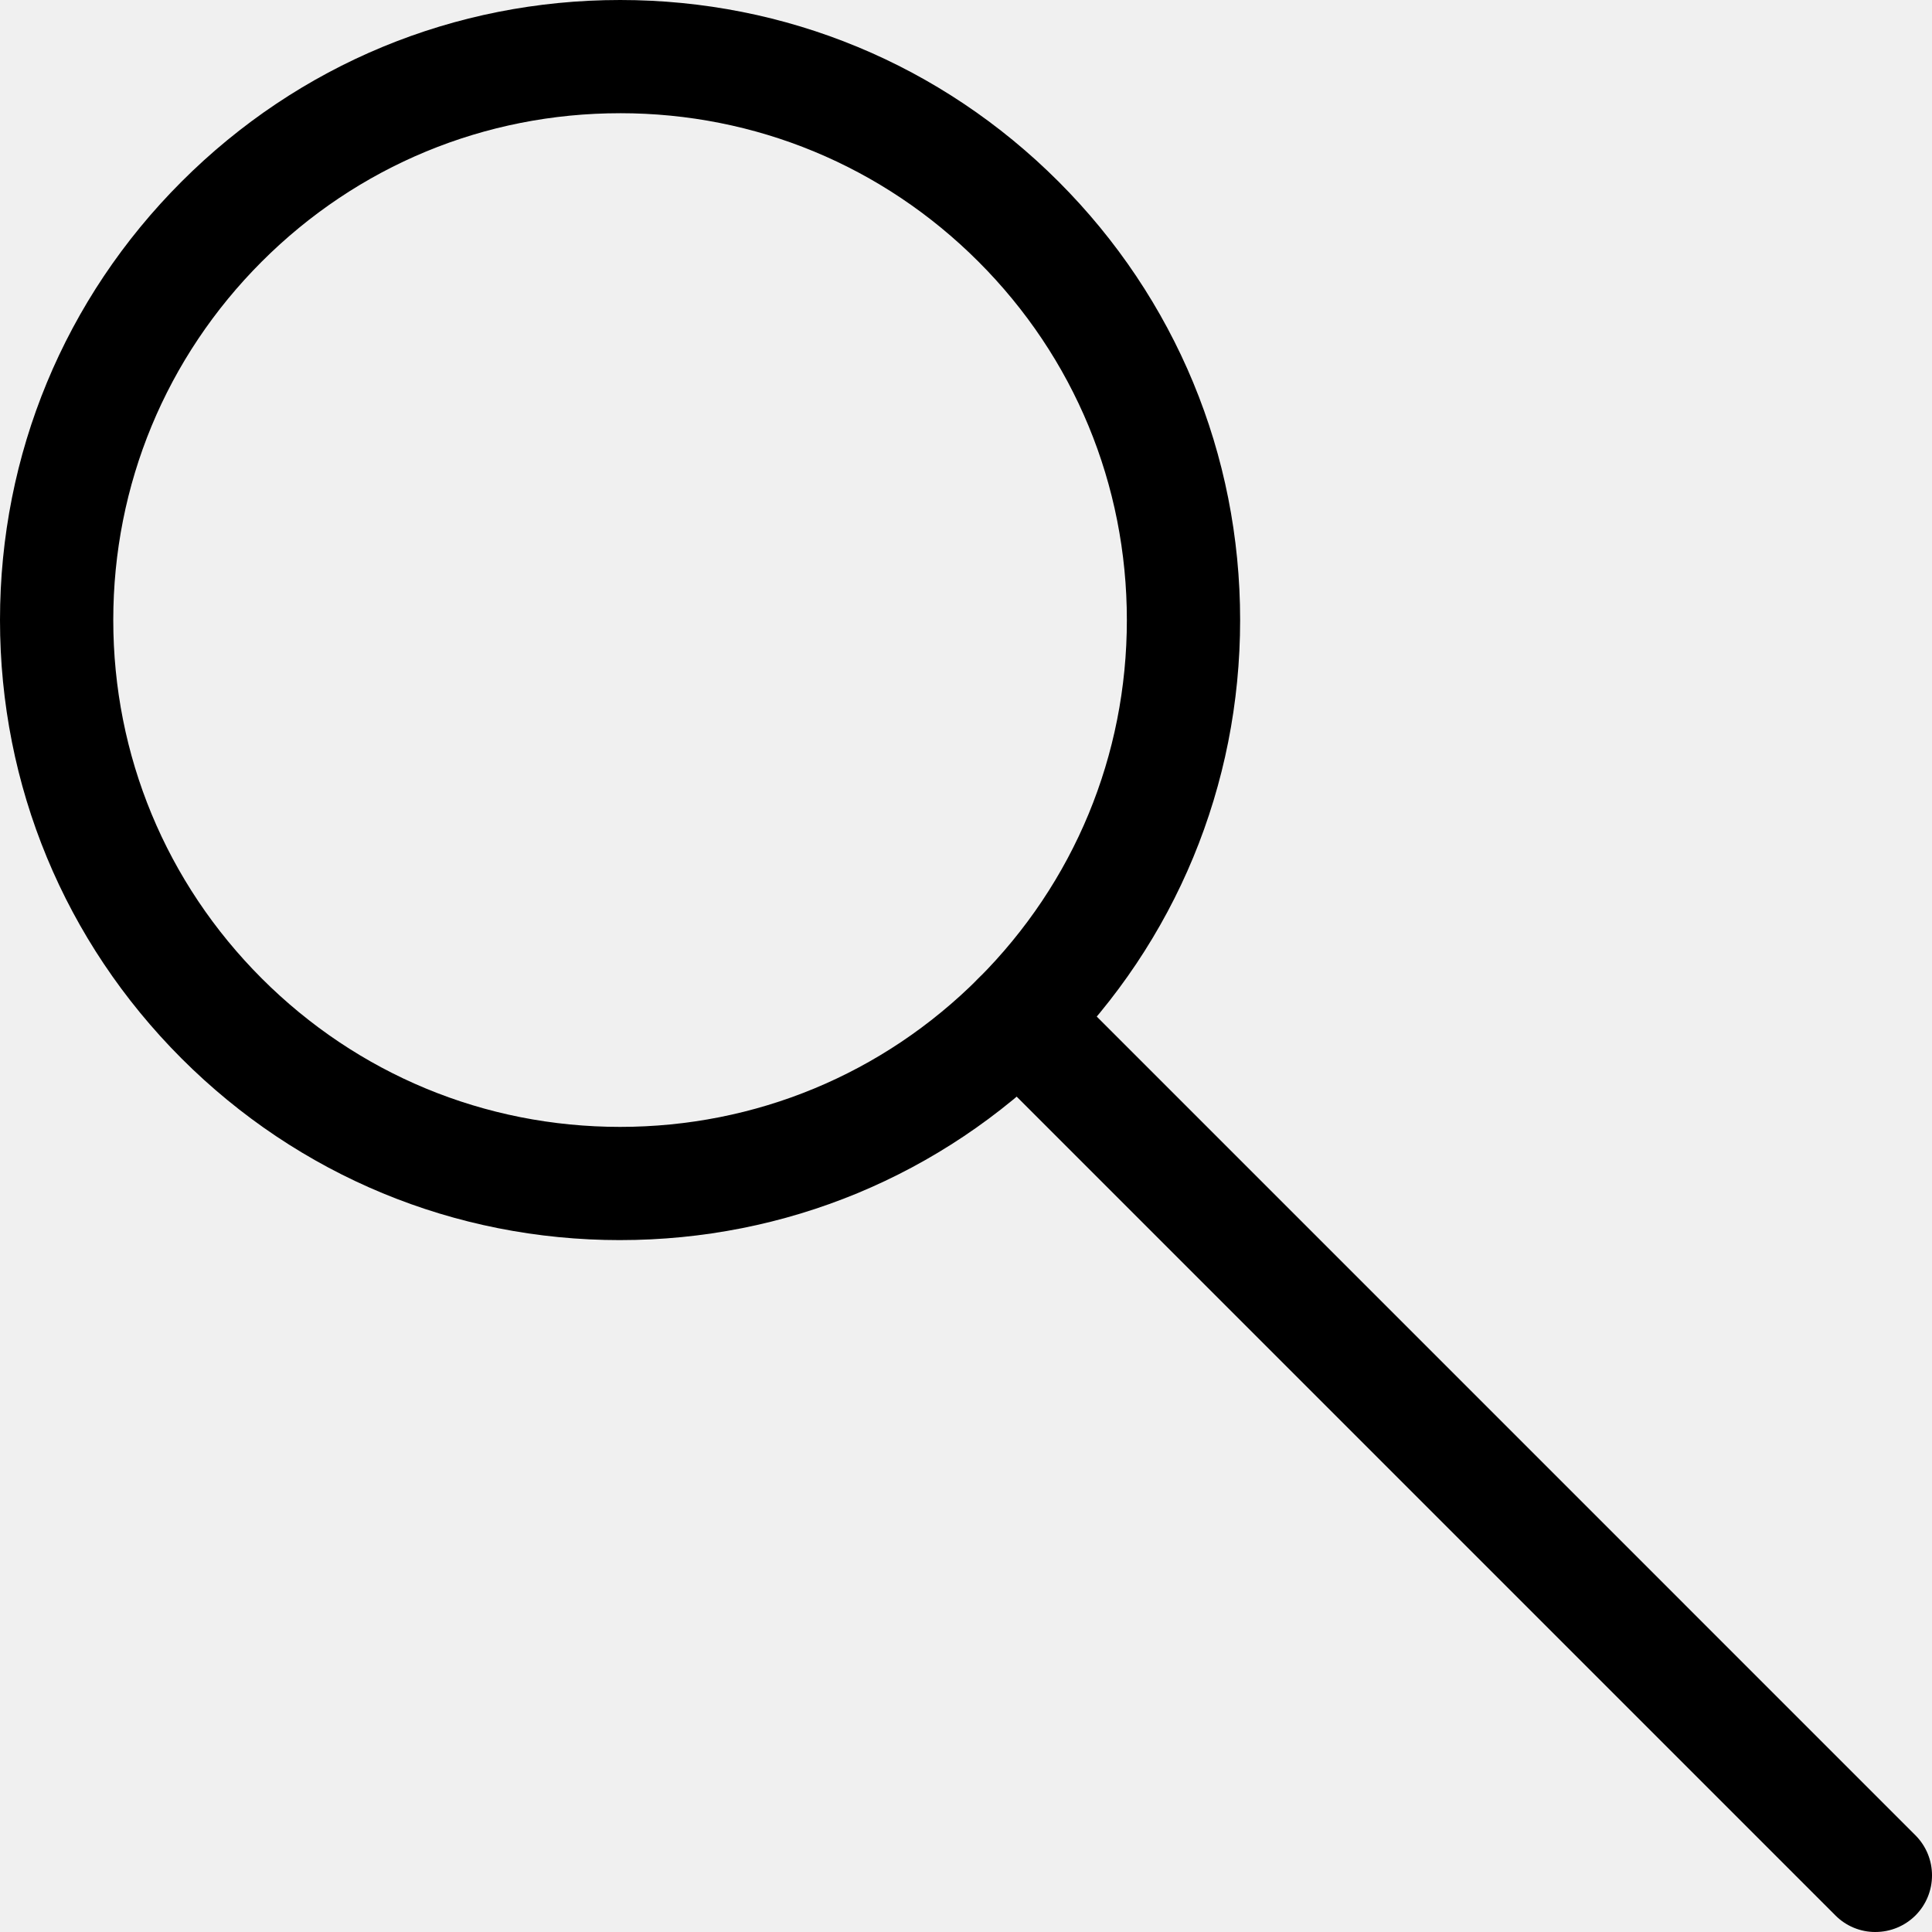
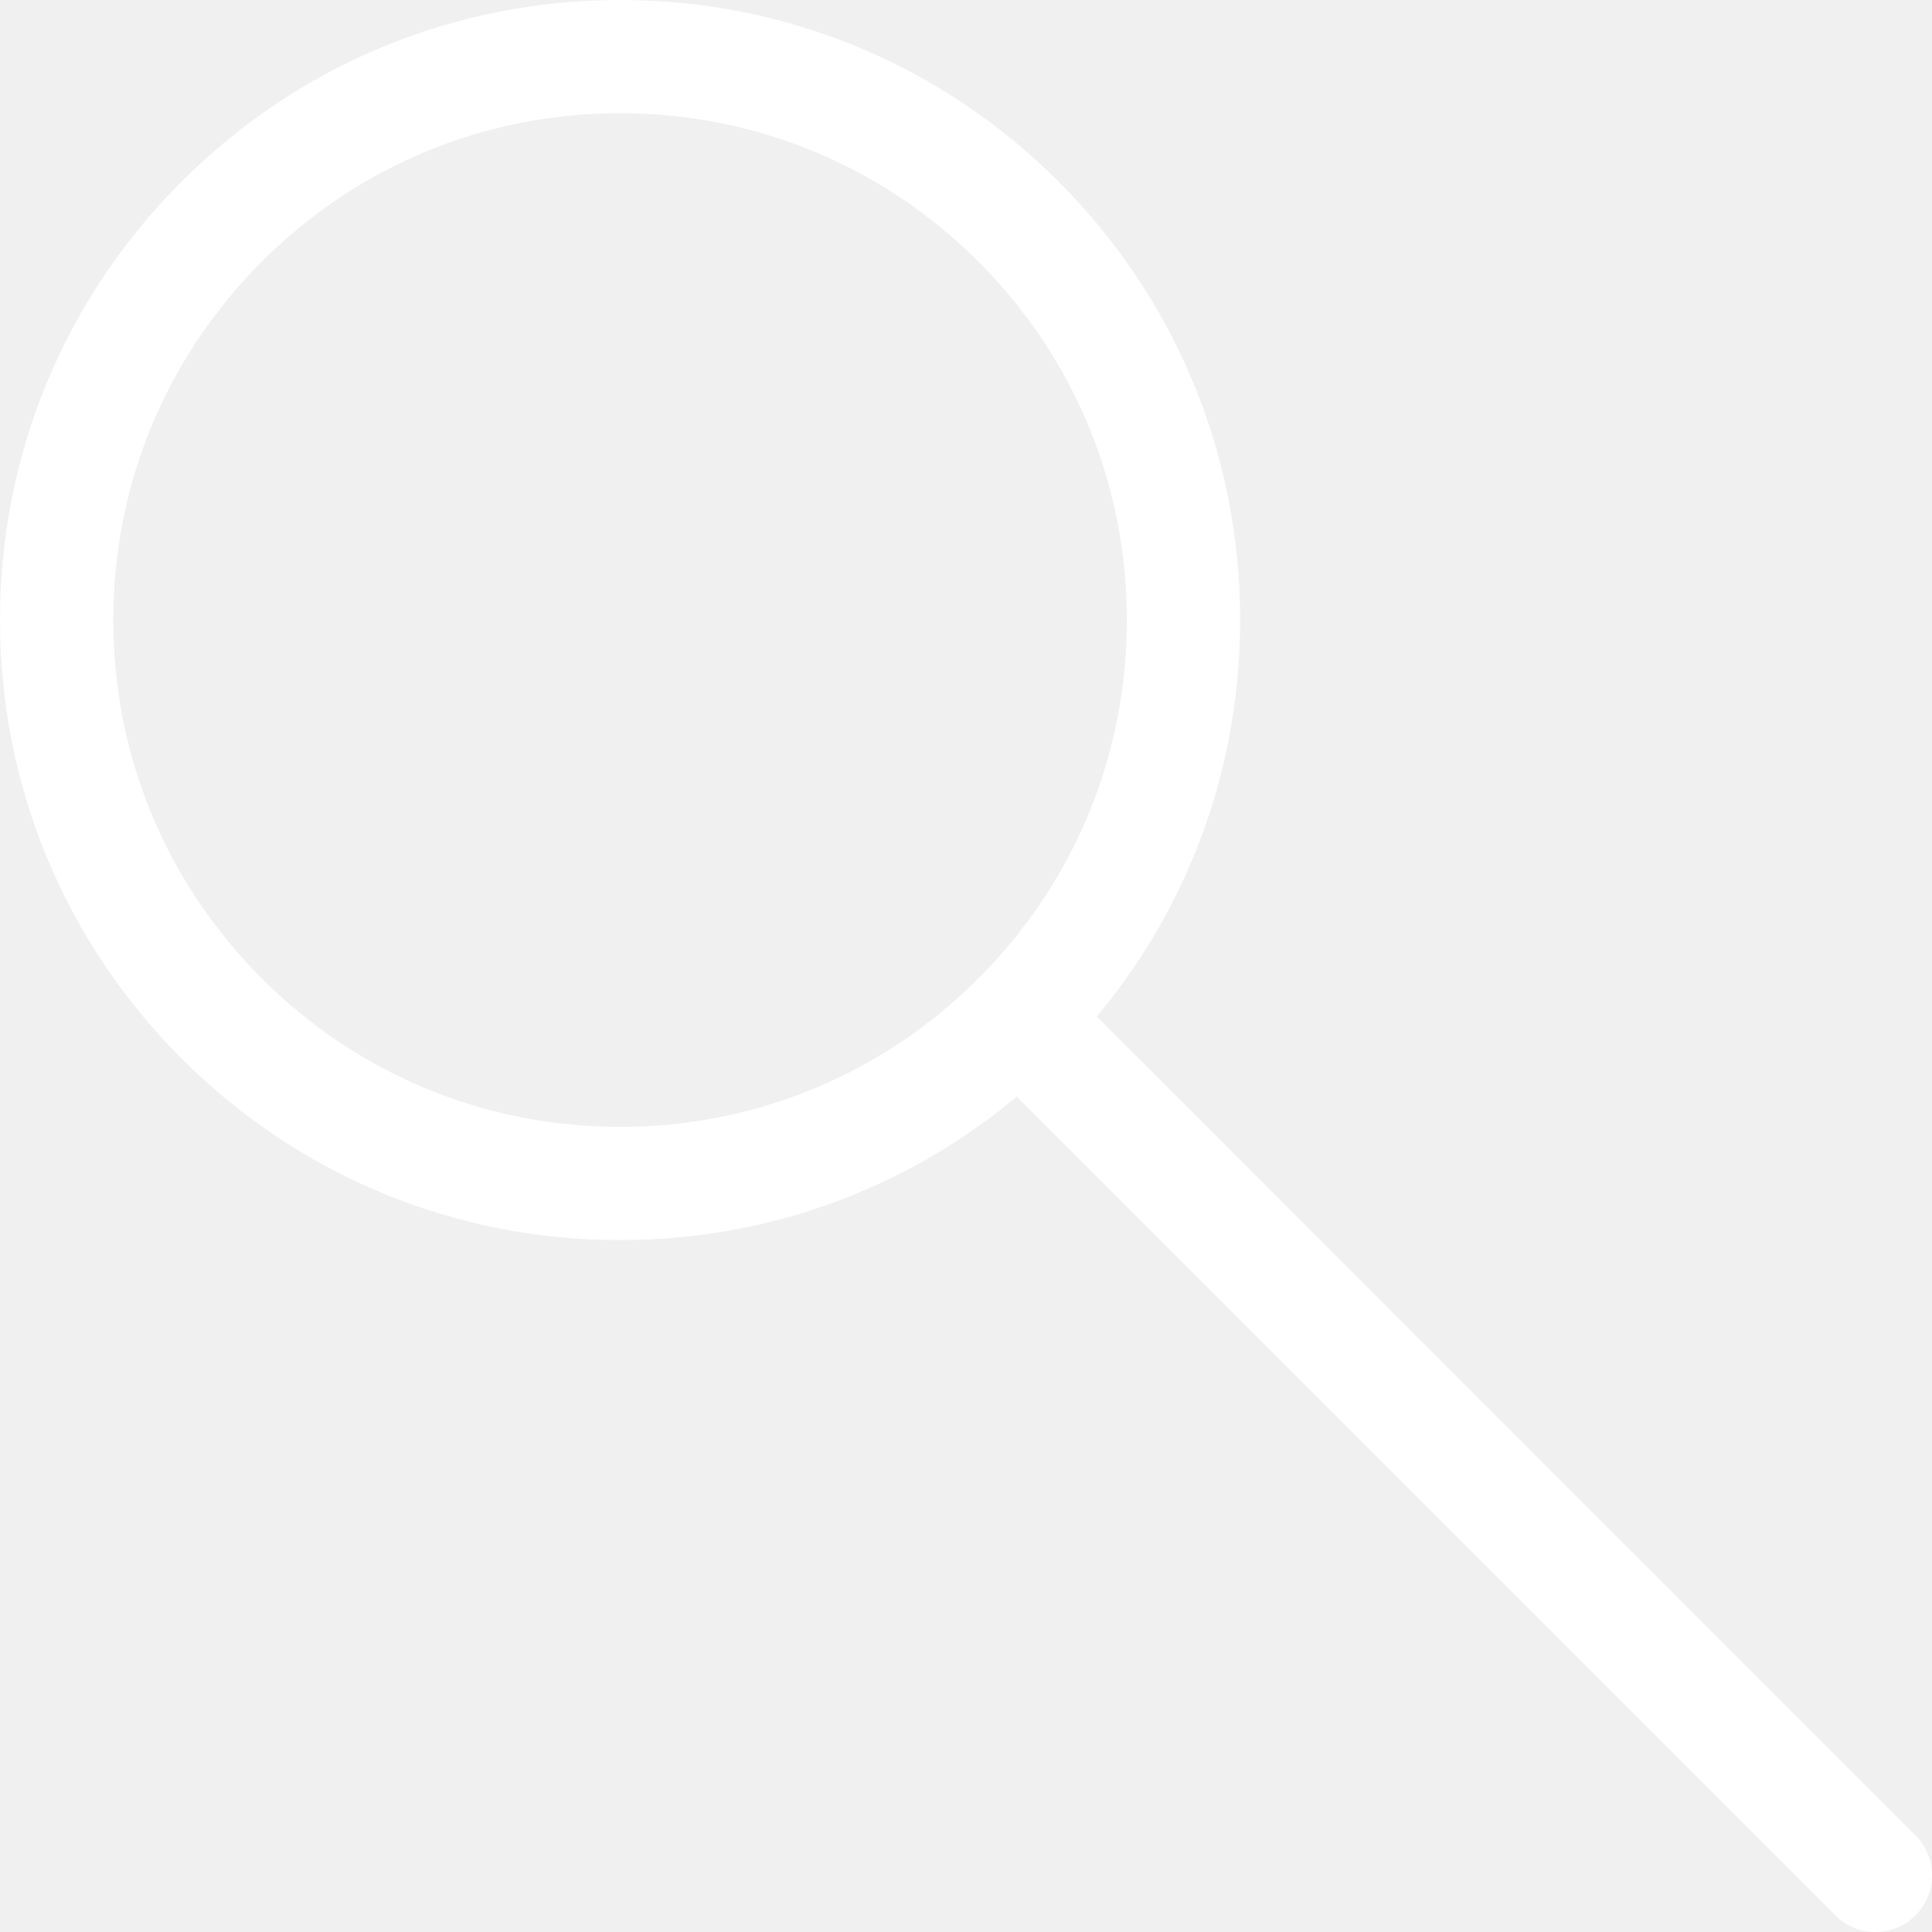
<svg xmlns="http://www.w3.org/2000/svg" viewBox="0 0 177.783 177.783">
-   <path d="M57.06 114.115c-15.243 0-29.573-5.937-40.35-16.71C5.94 86.625 0 72.3 0 57.055 0 41.81 5.94 27.48 16.71 16.71 27.487 5.934 41.817 0 57.067 0c15.24 0 29.56 5.934 40.34 16.71 10.773 10.78 16.71 25.106 16.71 40.344s-5.936 29.565-16.71 40.34c-10.78 10.784-25.112 16.72-40.347 16.72zm.006-103.697c-12.47 0-24.175 4.853-32.983 13.66-8.804 8.808-13.66 20.52-13.66 32.98s4.857 24.167 13.66 32.975c8.808 8.81 20.514 13.664 32.976 13.664 12.453 0 24.17-4.85 32.978-13.664 8.81-8.81 13.657-20.518 13.657-32.976s-4.846-24.172-13.657-32.98c-8.808-8.806-20.518-13.66-32.972-13.66z" fill="inherit" />
-   <path d="M172.573 177.783a5.163 5.163 0 0 1-3.68-1.528L90.04 97.398a5.21 5.21 0 0 1 0-7.365 5.212 5.212 0 0 1 7.372 0l78.853 78.856a5.227 5.227 0 0 1 0 7.368 5.223 5.223 0 0 1-3.69 1.525z" fill="inherit" />
+   <path d="M57.06 114.115c-15.243 0-29.573-5.937-40.35-16.71C5.94 86.625 0 72.3 0 57.055 0 41.81 5.94 27.48 16.71 16.71 27.487 5.934 41.817 0 57.067 0c15.24 0 29.56 5.934 40.34 16.71 10.773 10.78 16.71 25.106 16.71 40.344s-5.936 29.565-16.71 40.34c-10.78 10.784-25.112 16.72-40.347 16.72zm.006-103.697c-12.47 0-24.175 4.853-32.983 13.66-8.804 8.808-13.66 20.52-13.66 32.98s4.857 24.167 13.66 32.975c8.808 8.81 20.514 13.664 32.976 13.664 12.453 0 24.17-4.85 32.978-13.664 8.81-8.81 13.657-20.518 13.657-32.976s-4.846-24.172-13.657-32.98c-8.808-8.806-20.518-13.66-32.972-13.66z" fill="#ffffff" />
+   <path d="M172.573 177.783a5.163 5.163 0 0 1-3.68-1.528L90.04 97.398a5.21 5.21 0 0 1 0-7.365 5.212 5.212 0 0 1 7.372 0l78.853 78.856a5.227 5.227 0 0 1 0 7.368 5.223 5.223 0 0 1-3.69 1.525z" fill="#ffffff" />
</svg>
